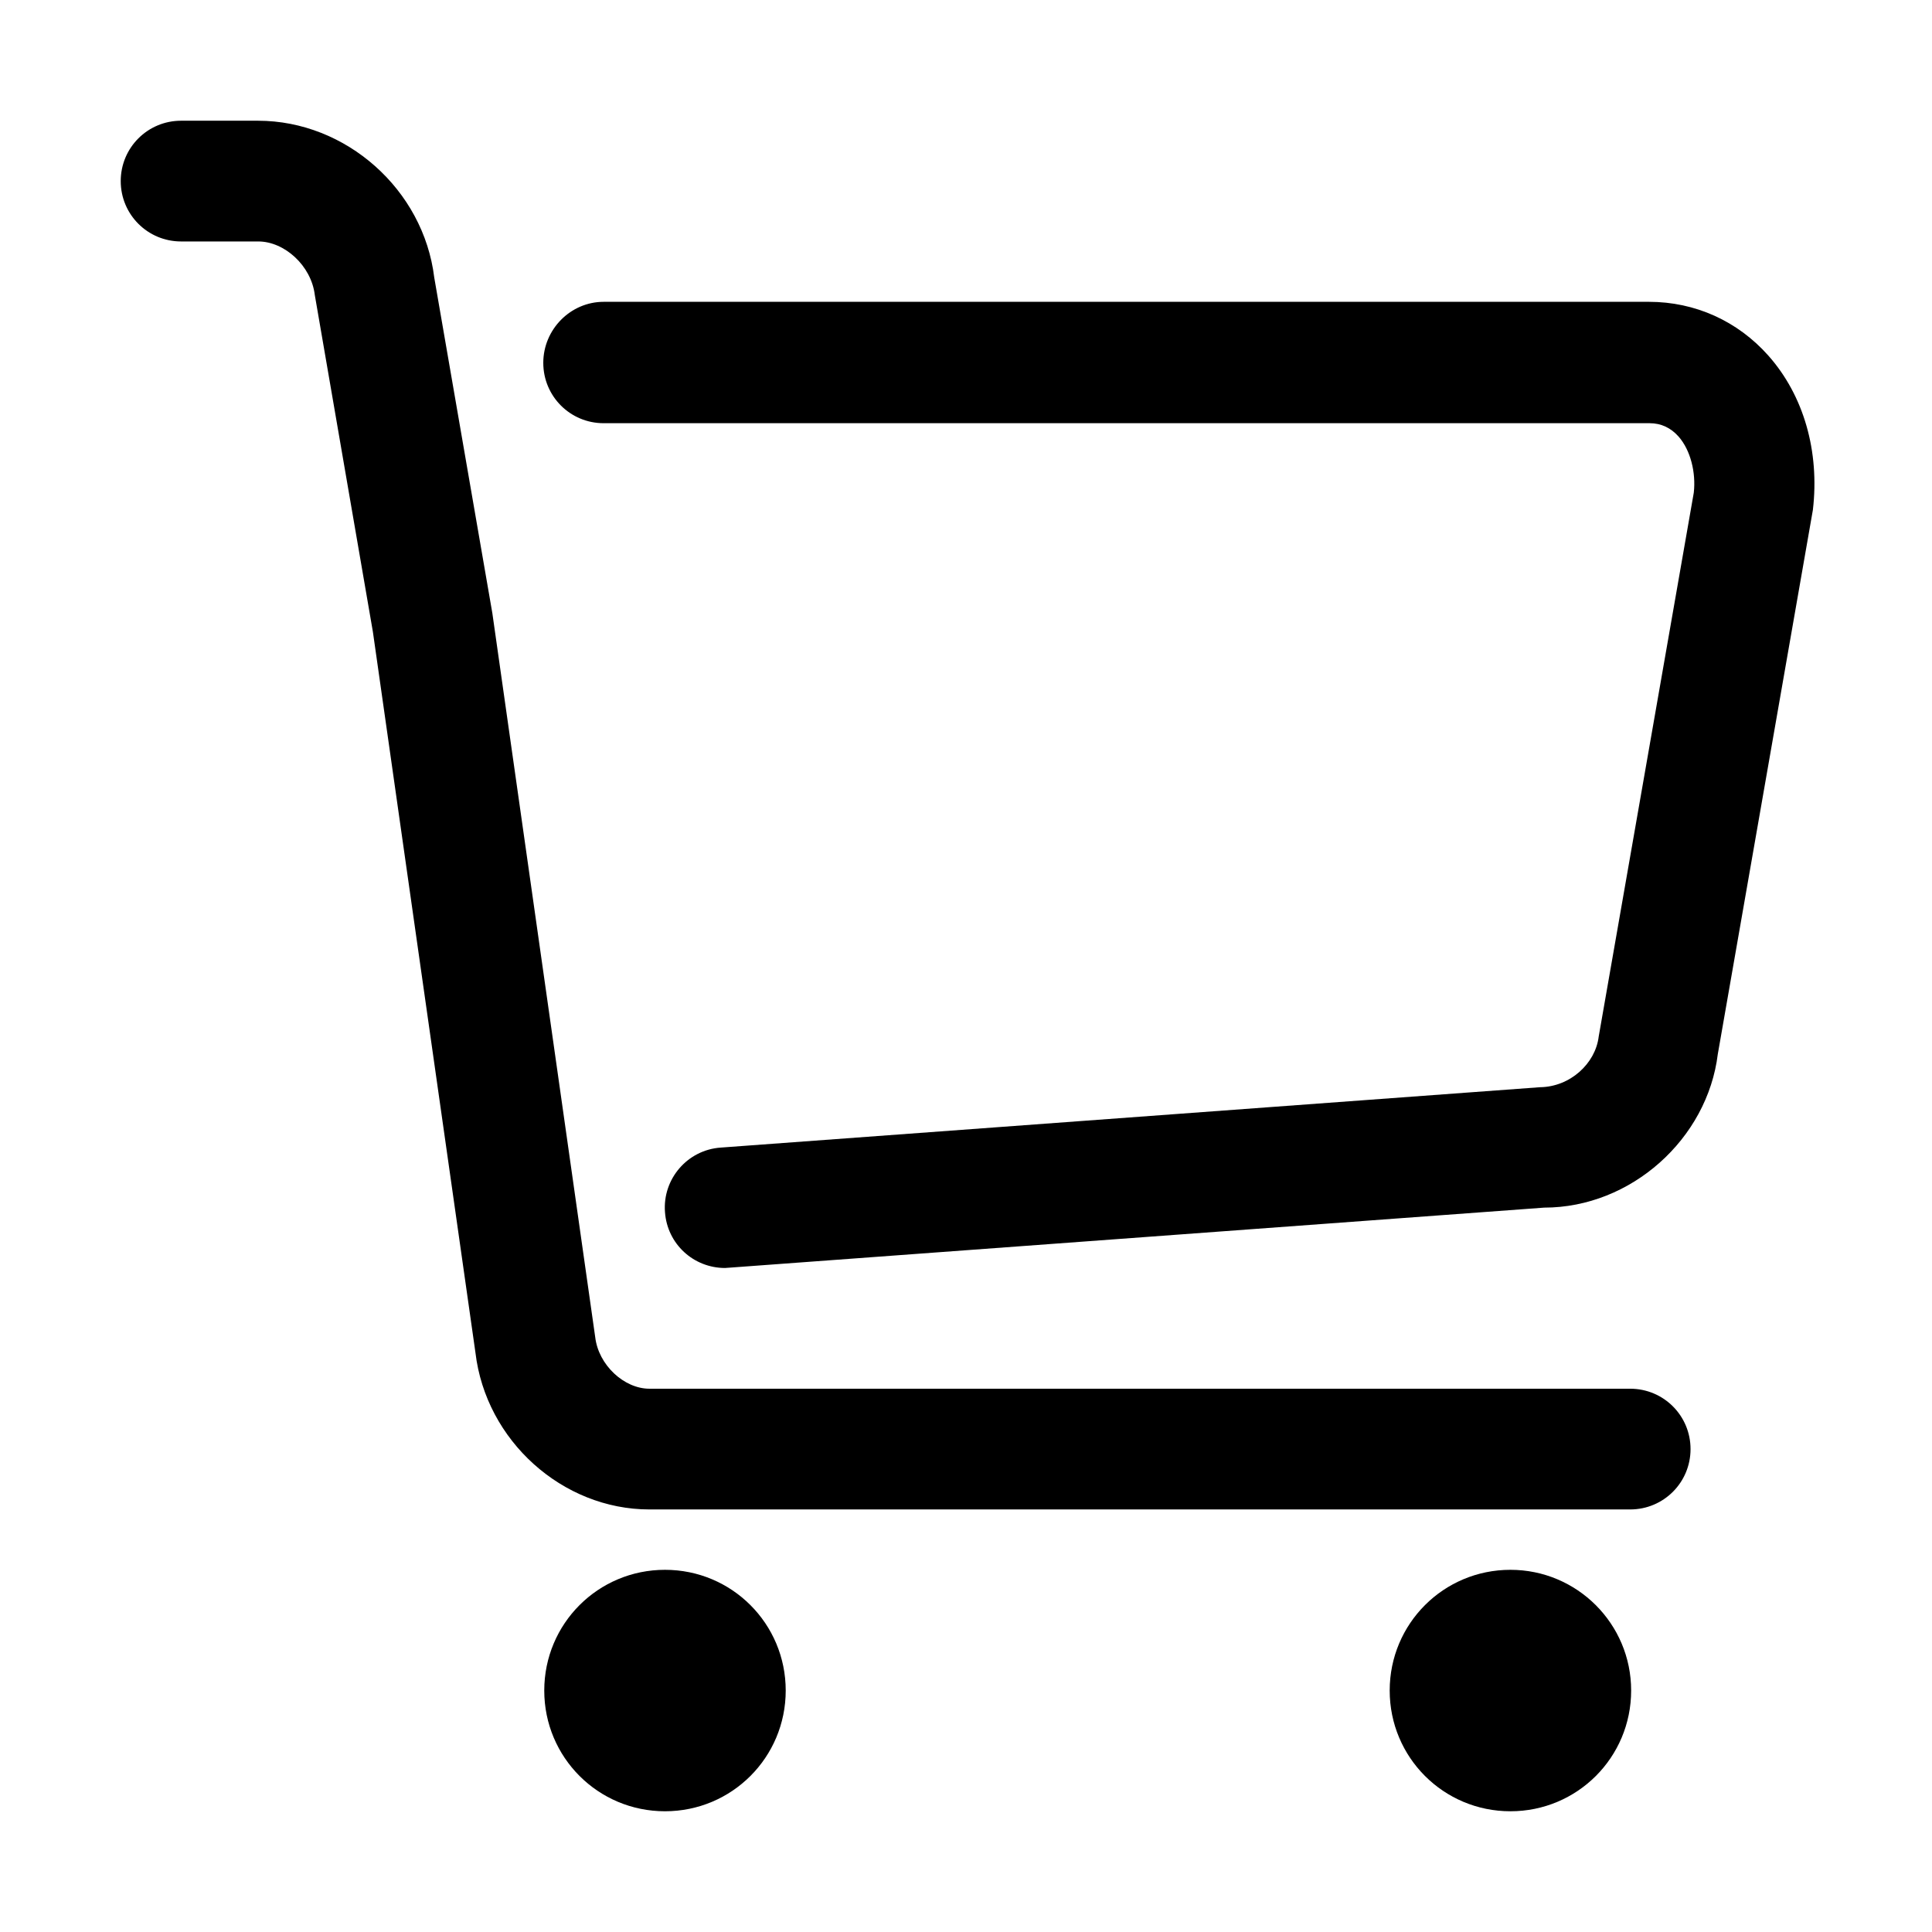
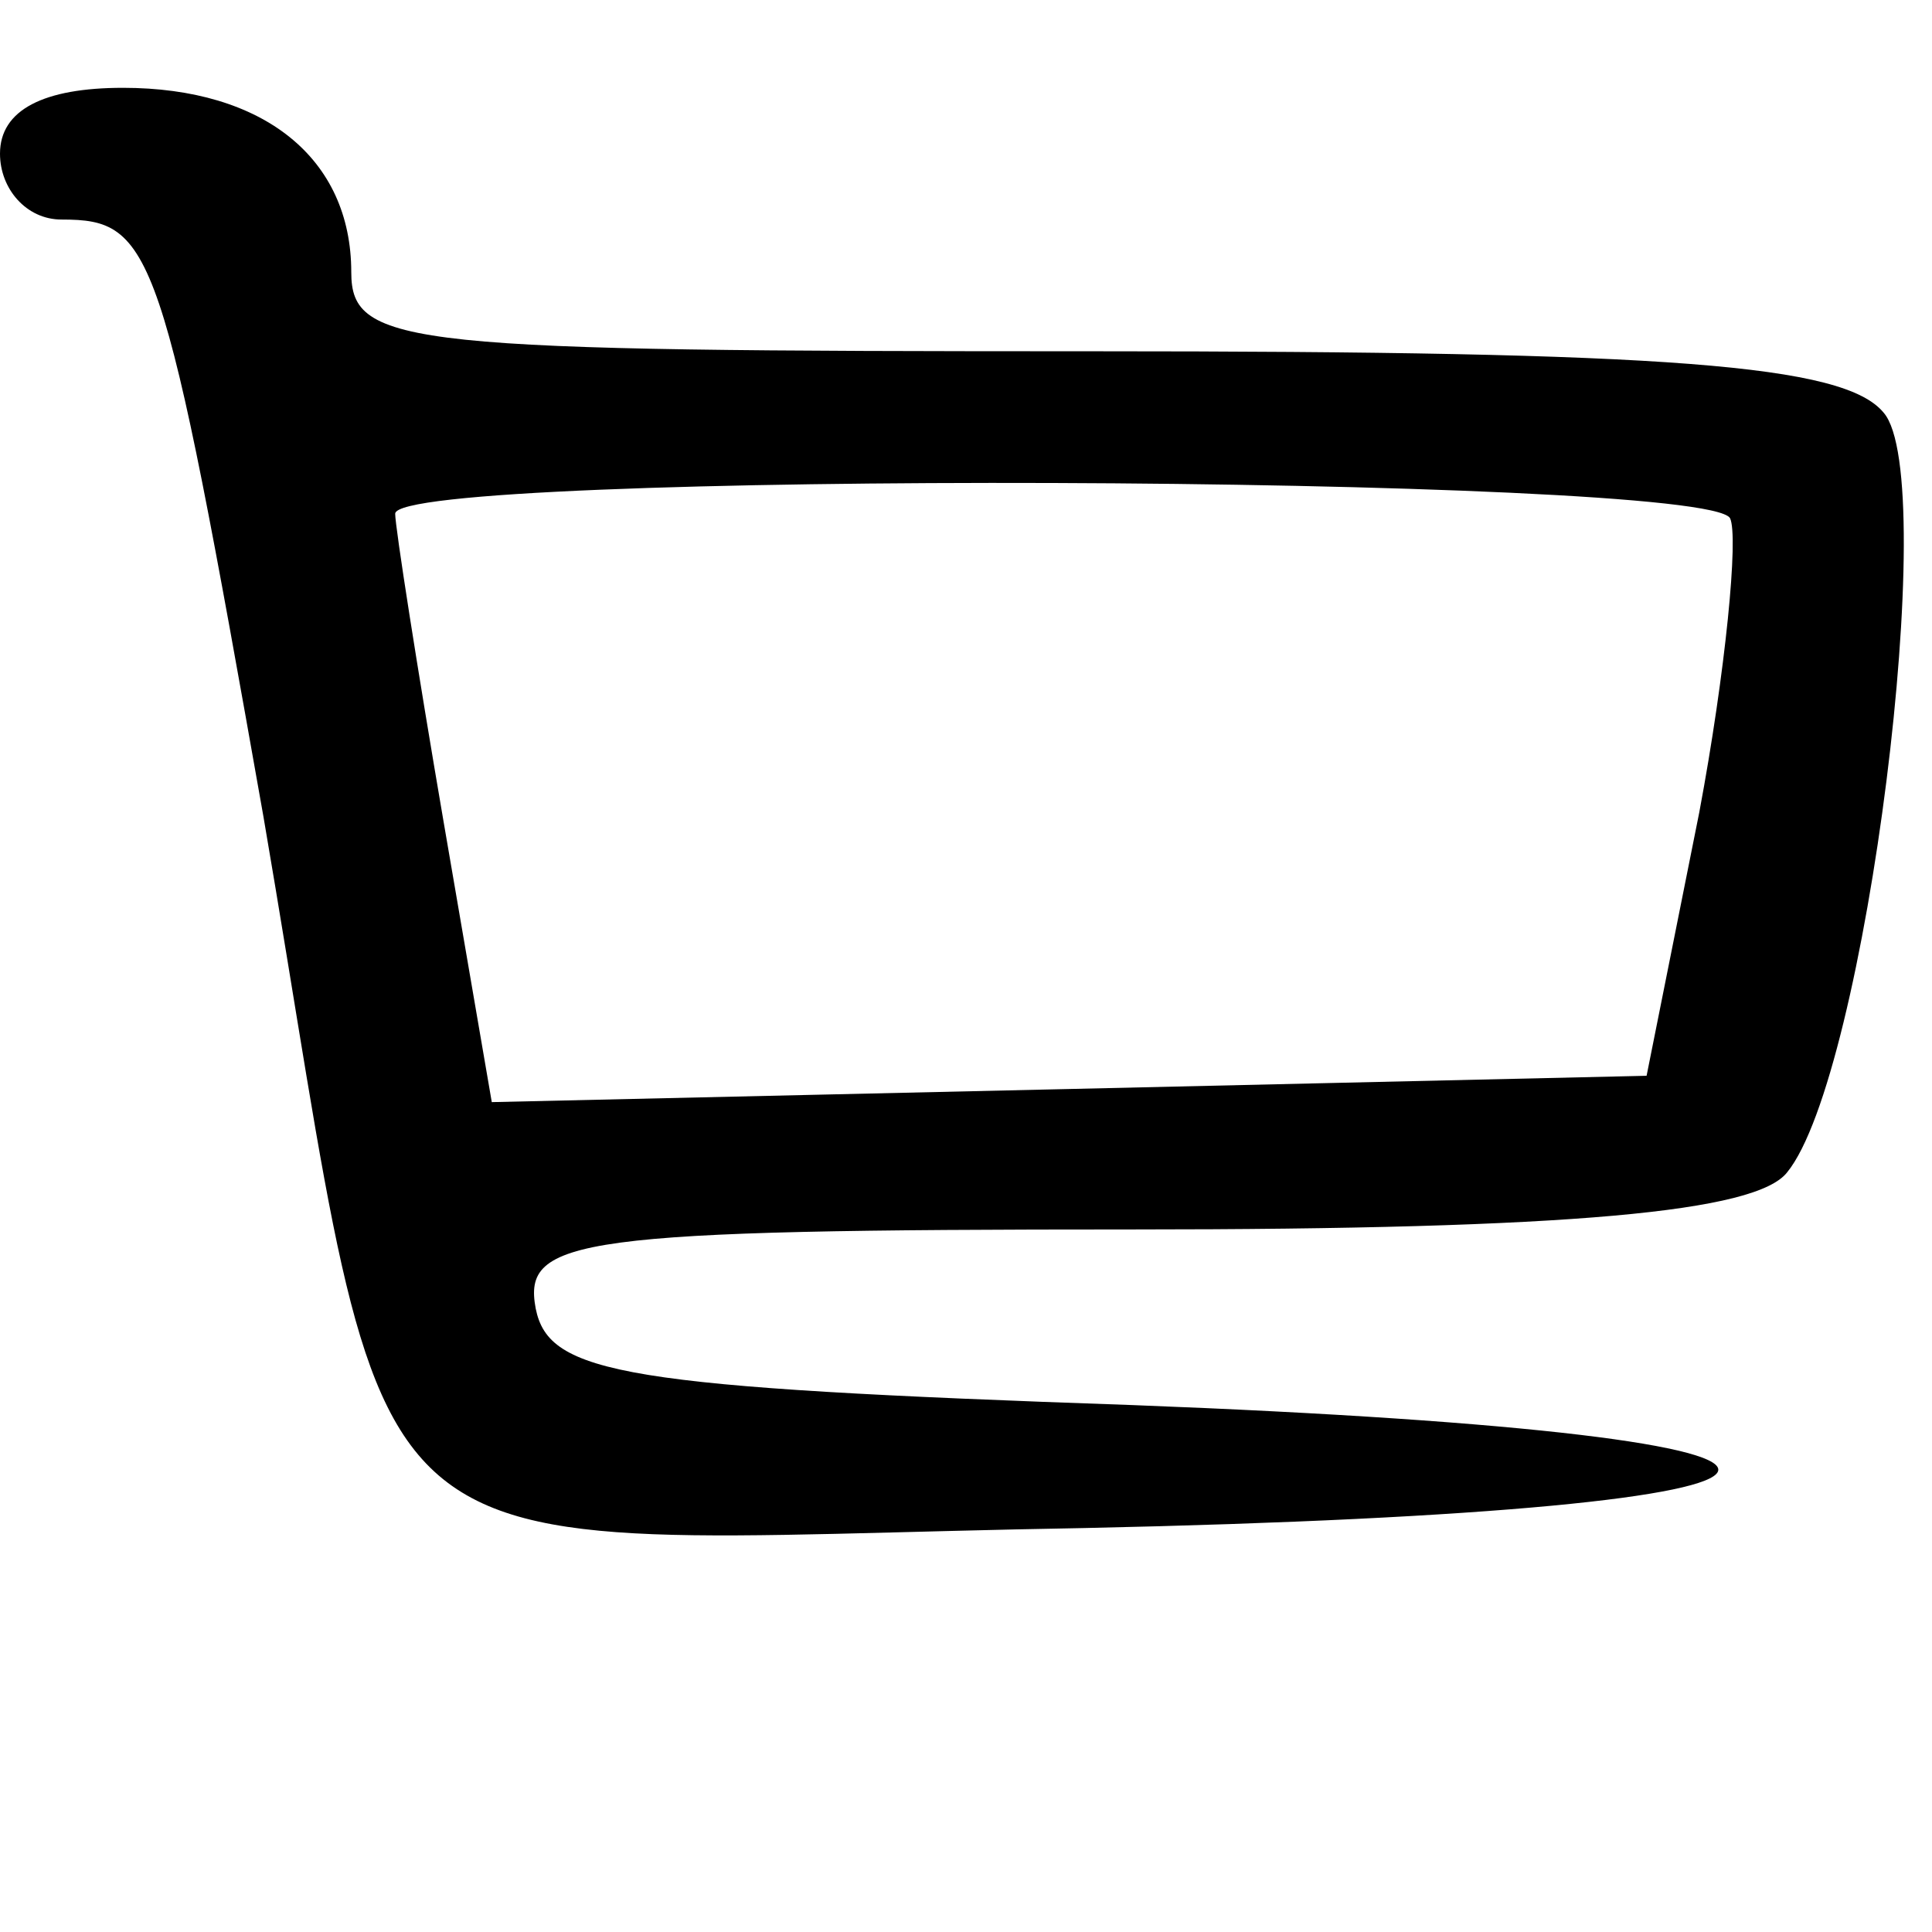
- <svg xmlns="http://www.w3.org/2000/svg" t="1634203477057" class="icon" viewBox="0 0 1024 1024" version="1.1" p-id="1918" width="16" height="16">
-   <defs>
-     <style type="text/css" />
-   </defs>
-   <path d="M352.457 832.032c-35.435 0-63.989 28.554-63.989 63.989 0 35.435 28.554 63.989 63.989 63.989s63.989-28.554 63.989-63.989C416.446 860.587 387.892 832.032 352.457 832.032L352.457 832.032z" p-id="1919" />
-   <path d="M800.554 832.032c-35.435 0-63.989 28.554-63.989 63.989 0 35.435 28.554 63.989 63.989 63.989s63.989-28.554 63.989-63.989C864.543 860.587 835.817 832.032 800.554 832.032L800.554 832.032z" p-id="1920" />
-   <path d="M864.027 800.038 344.2 800.038c-46.1 0-86.695-36.467-92.2-83.083l-54.356-382.043L166.854 156.361c-1.892-15.653-16.169-28.382-29.93-28.382L95.984 127.978c-17.717 0-31.995-14.277-31.995-31.995s14.277-31.995 31.995-31.995l40.767 0c46.616 0 87.727 36.467 93.404 83.083l30.791 177.863L315.474 708.698c1.72 14.793 15.309 27.35 28.726 27.35l519.827 0c17.717 0 31.995 14.277 31.995 31.995S881.744 800.038 864.027 800.038z" p-id="1921" />
-   <path d="M384.28 672.059c-16.685 0-30.619-12.729-31.823-29.586-1.376-17.545 11.869-33.027 29.586-34.231l434.164-31.995c15.997-0.172 29.414-12.557 31.135-26.834l50.4-288.296c1.204-10.665-1.72-22.534-8.085-29.758-4.128-4.644-9.289-7.053-15.309-7.053L319.946 224.306c-17.717 0-31.995-14.277-31.995-31.995S302.401 159.973 319.946 159.973l554.057 0c24.426 0 46.96 10.149 63.301 28.554 18.75 21.158 27.178 50.744 23.566 81.707l-50.4 288.468c-5.504 44.896-45.928 81.363-92.028 81.363l-431.755 31.823C385.828 671.887 384.968 672.059 384.28 672.059z" p-id="1922" />
+ <svg xmlns="http://www.w3.org/2000/svg" version="1.0" width="44pt" height="44pt" viewBox="0 0 44 44" preserveAspectRatio="xMidYMid meet">
+   <g transform="translate(0,44) scale(0.1,-0.1)" fill="#000000" stroke="none">
+     <path d="M0 405 c0 -8 6 -15 14 -15 21 0 23 -6 46 -136 31 -181 13 -165 187 -162 187 4 194 21 11 28 -116 4 -133 7 -136 22 -3 16 9 18 136 18 100 0 142 4 149 13 18 22 35 158 22 173 -9 11 -49 14 -180 14 -156 0 -169 1 -169 18 0 26 -20 42 -52 42 -18 0 -28 -5 -28 -15z m394 -83 c2 -4 -1 -35 -7 -67 l-12 -60 -131 -3 -132 -3 -11 64 c-6 35 -11 67 -11 70 0 10 298 9 304 -1z" />
+   </g>
</svg>
